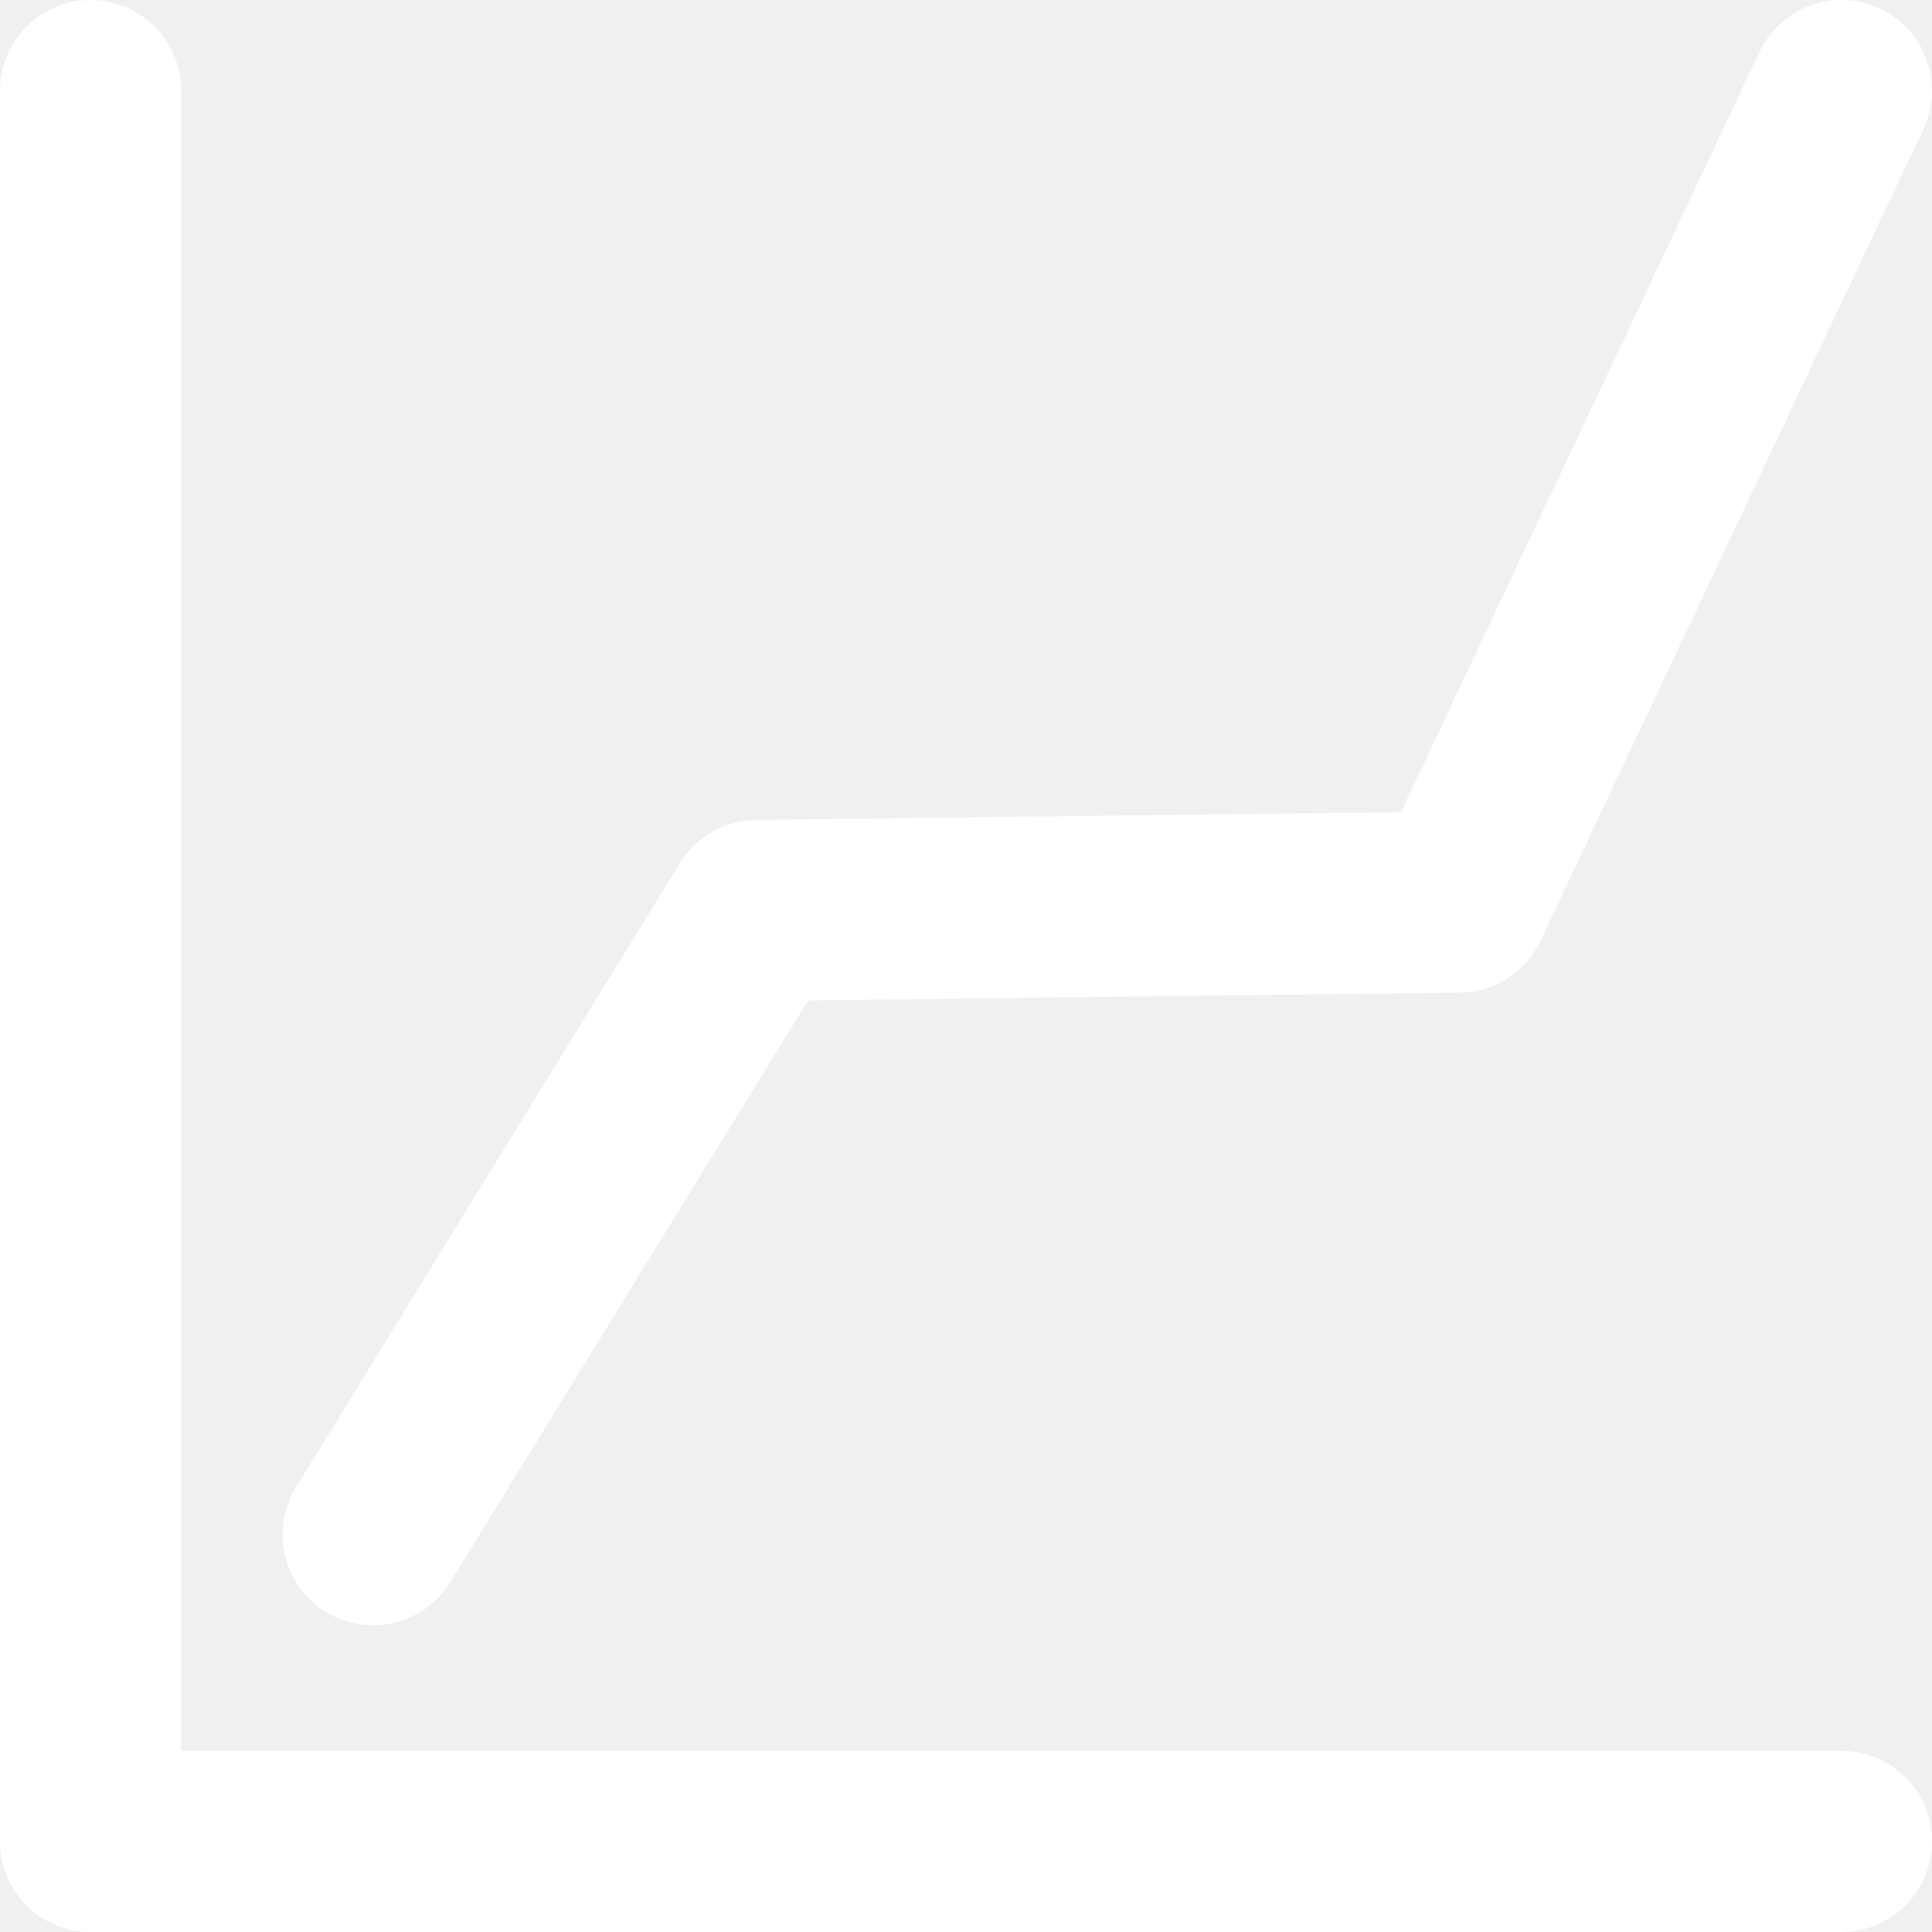
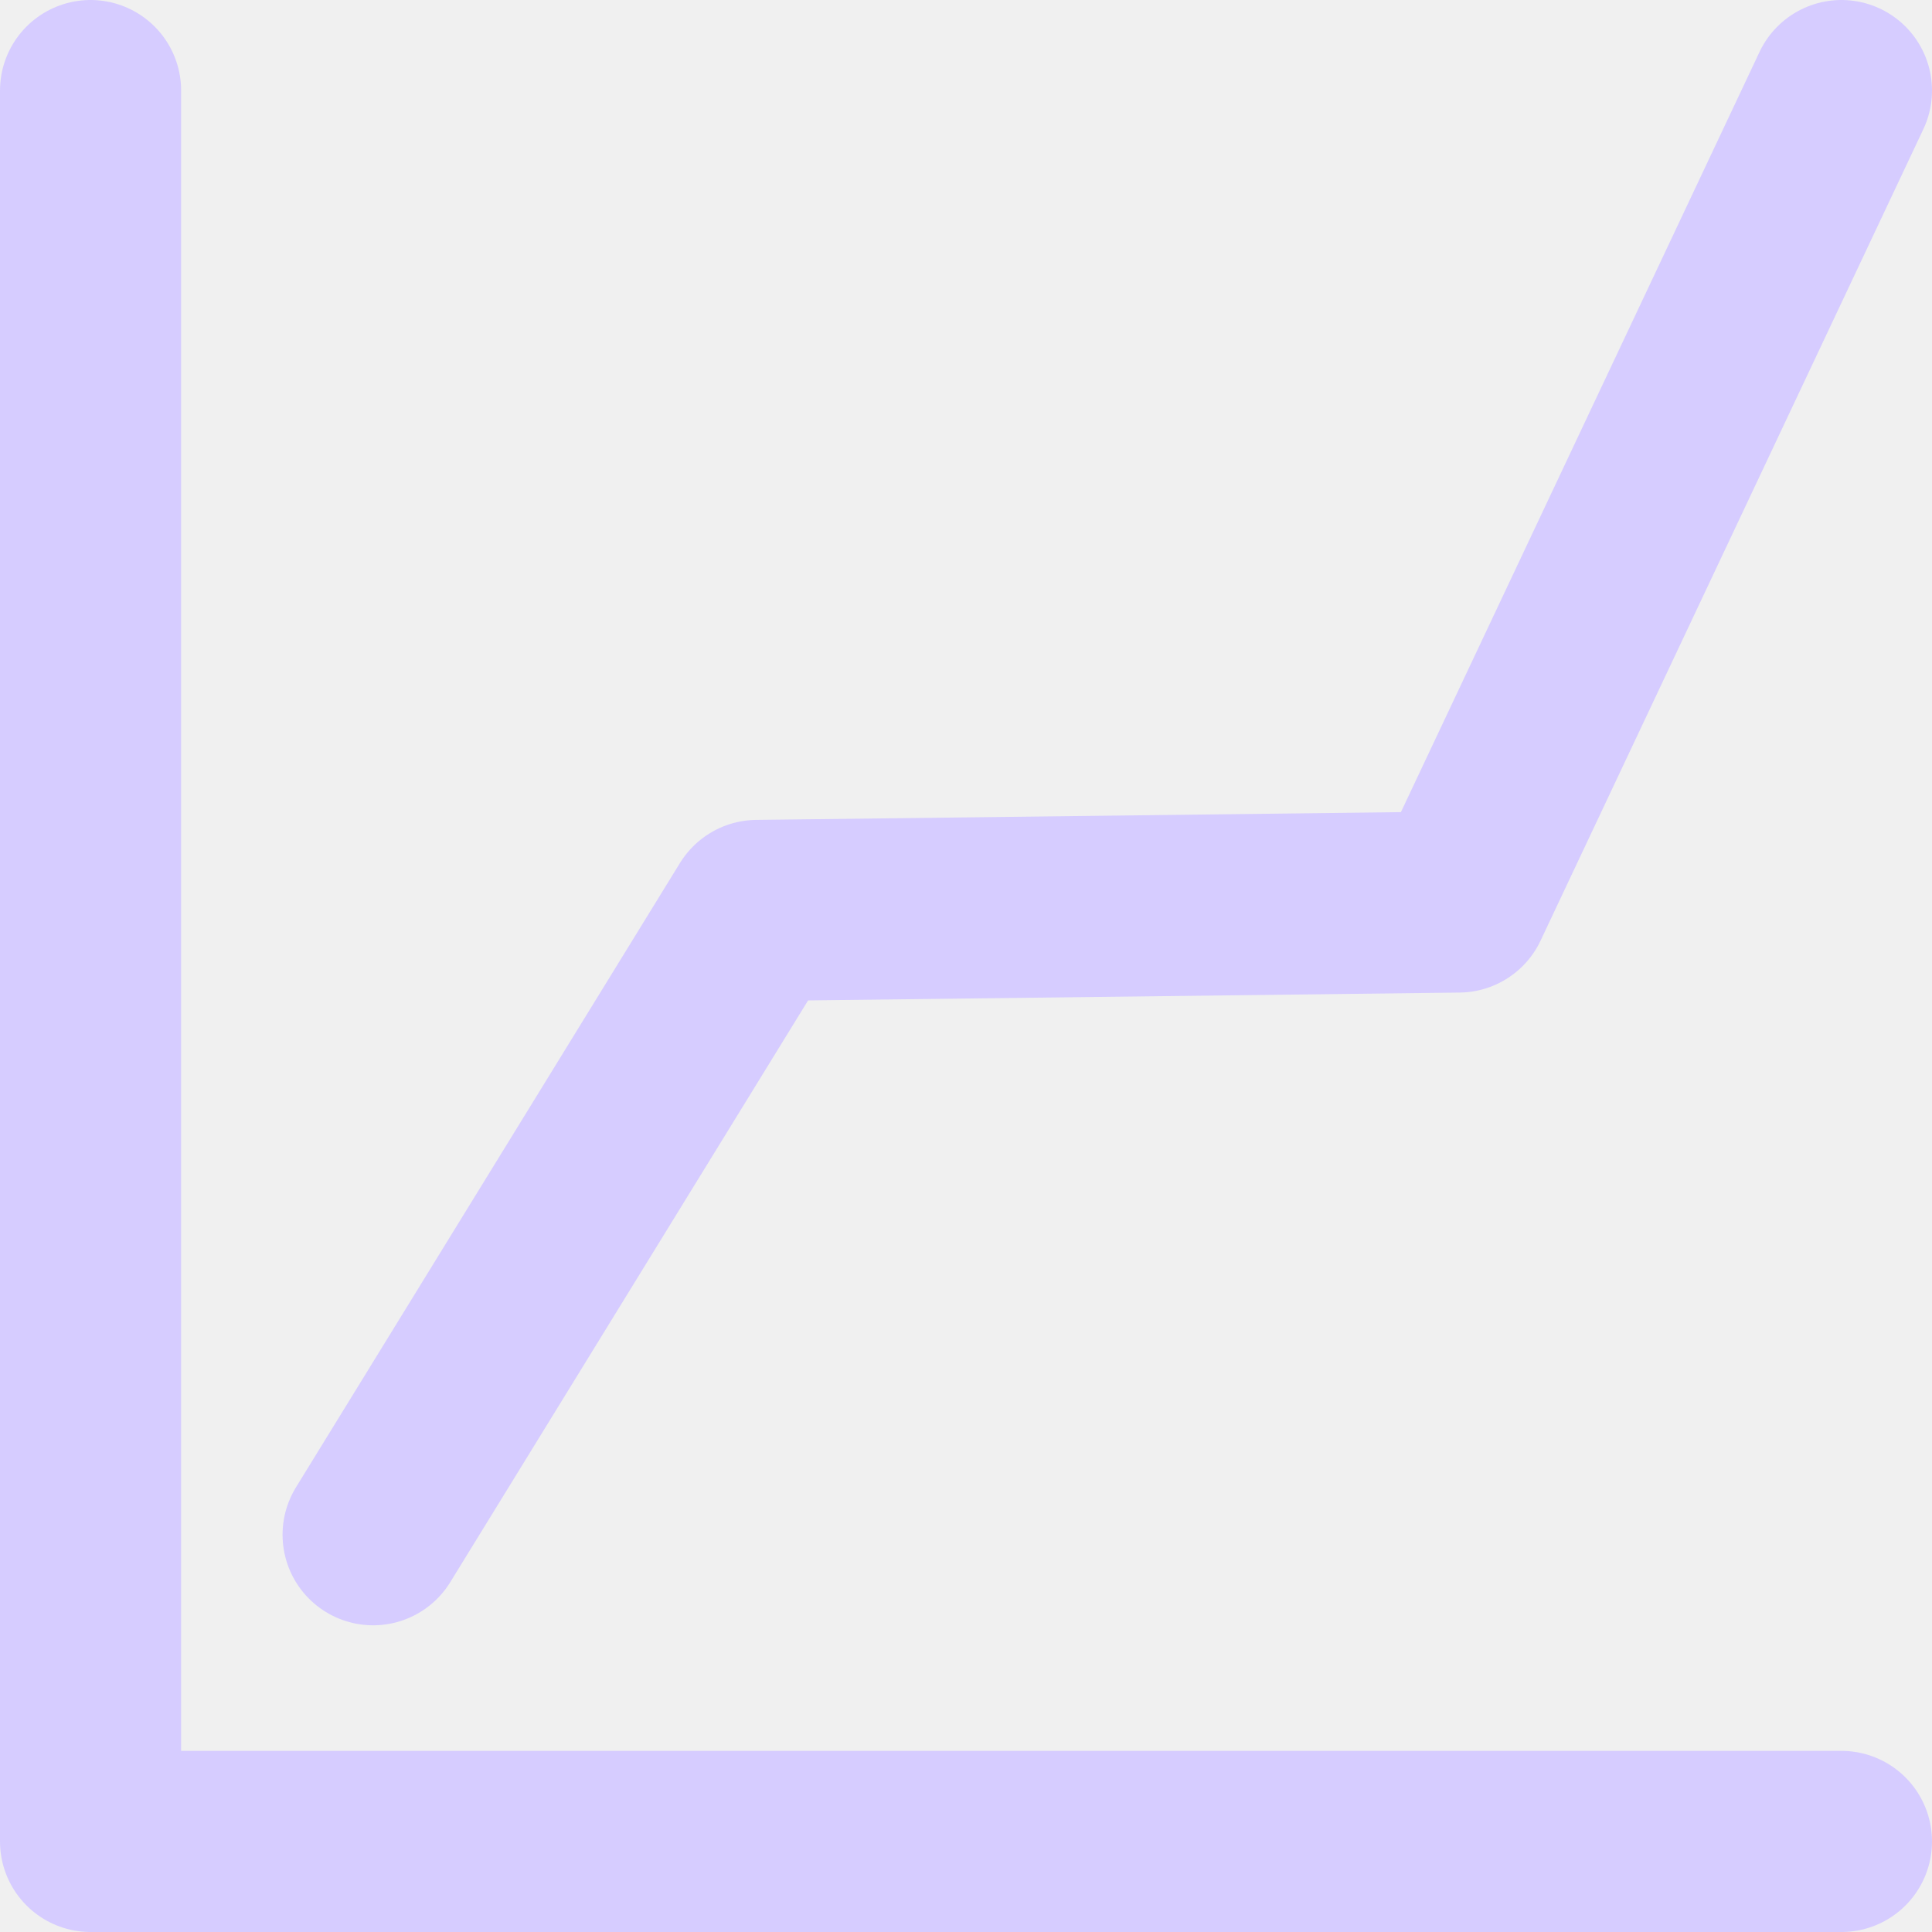
<svg xmlns="http://www.w3.org/2000/svg" id="a" class="icon" data-name="Strokes" viewBox="0 0 16 16">
  <defs>
    <style>
      .b {
        fill: none;
-         stroke: #FFF;
+         stroke: #D6CCFF;
        stroke-linecap: round;
        stroke-linejoin: round;
        stroke-width: 1.5px;
      }
    </style>
  </defs>
  <polyline class="b" points="15.25 15.25 .75 15.25 .75 .75" />
  <polyline class="b" points="15.25 .75 12.08 7.47 6.27 7.54 3.09 12.71" />
</svg>
